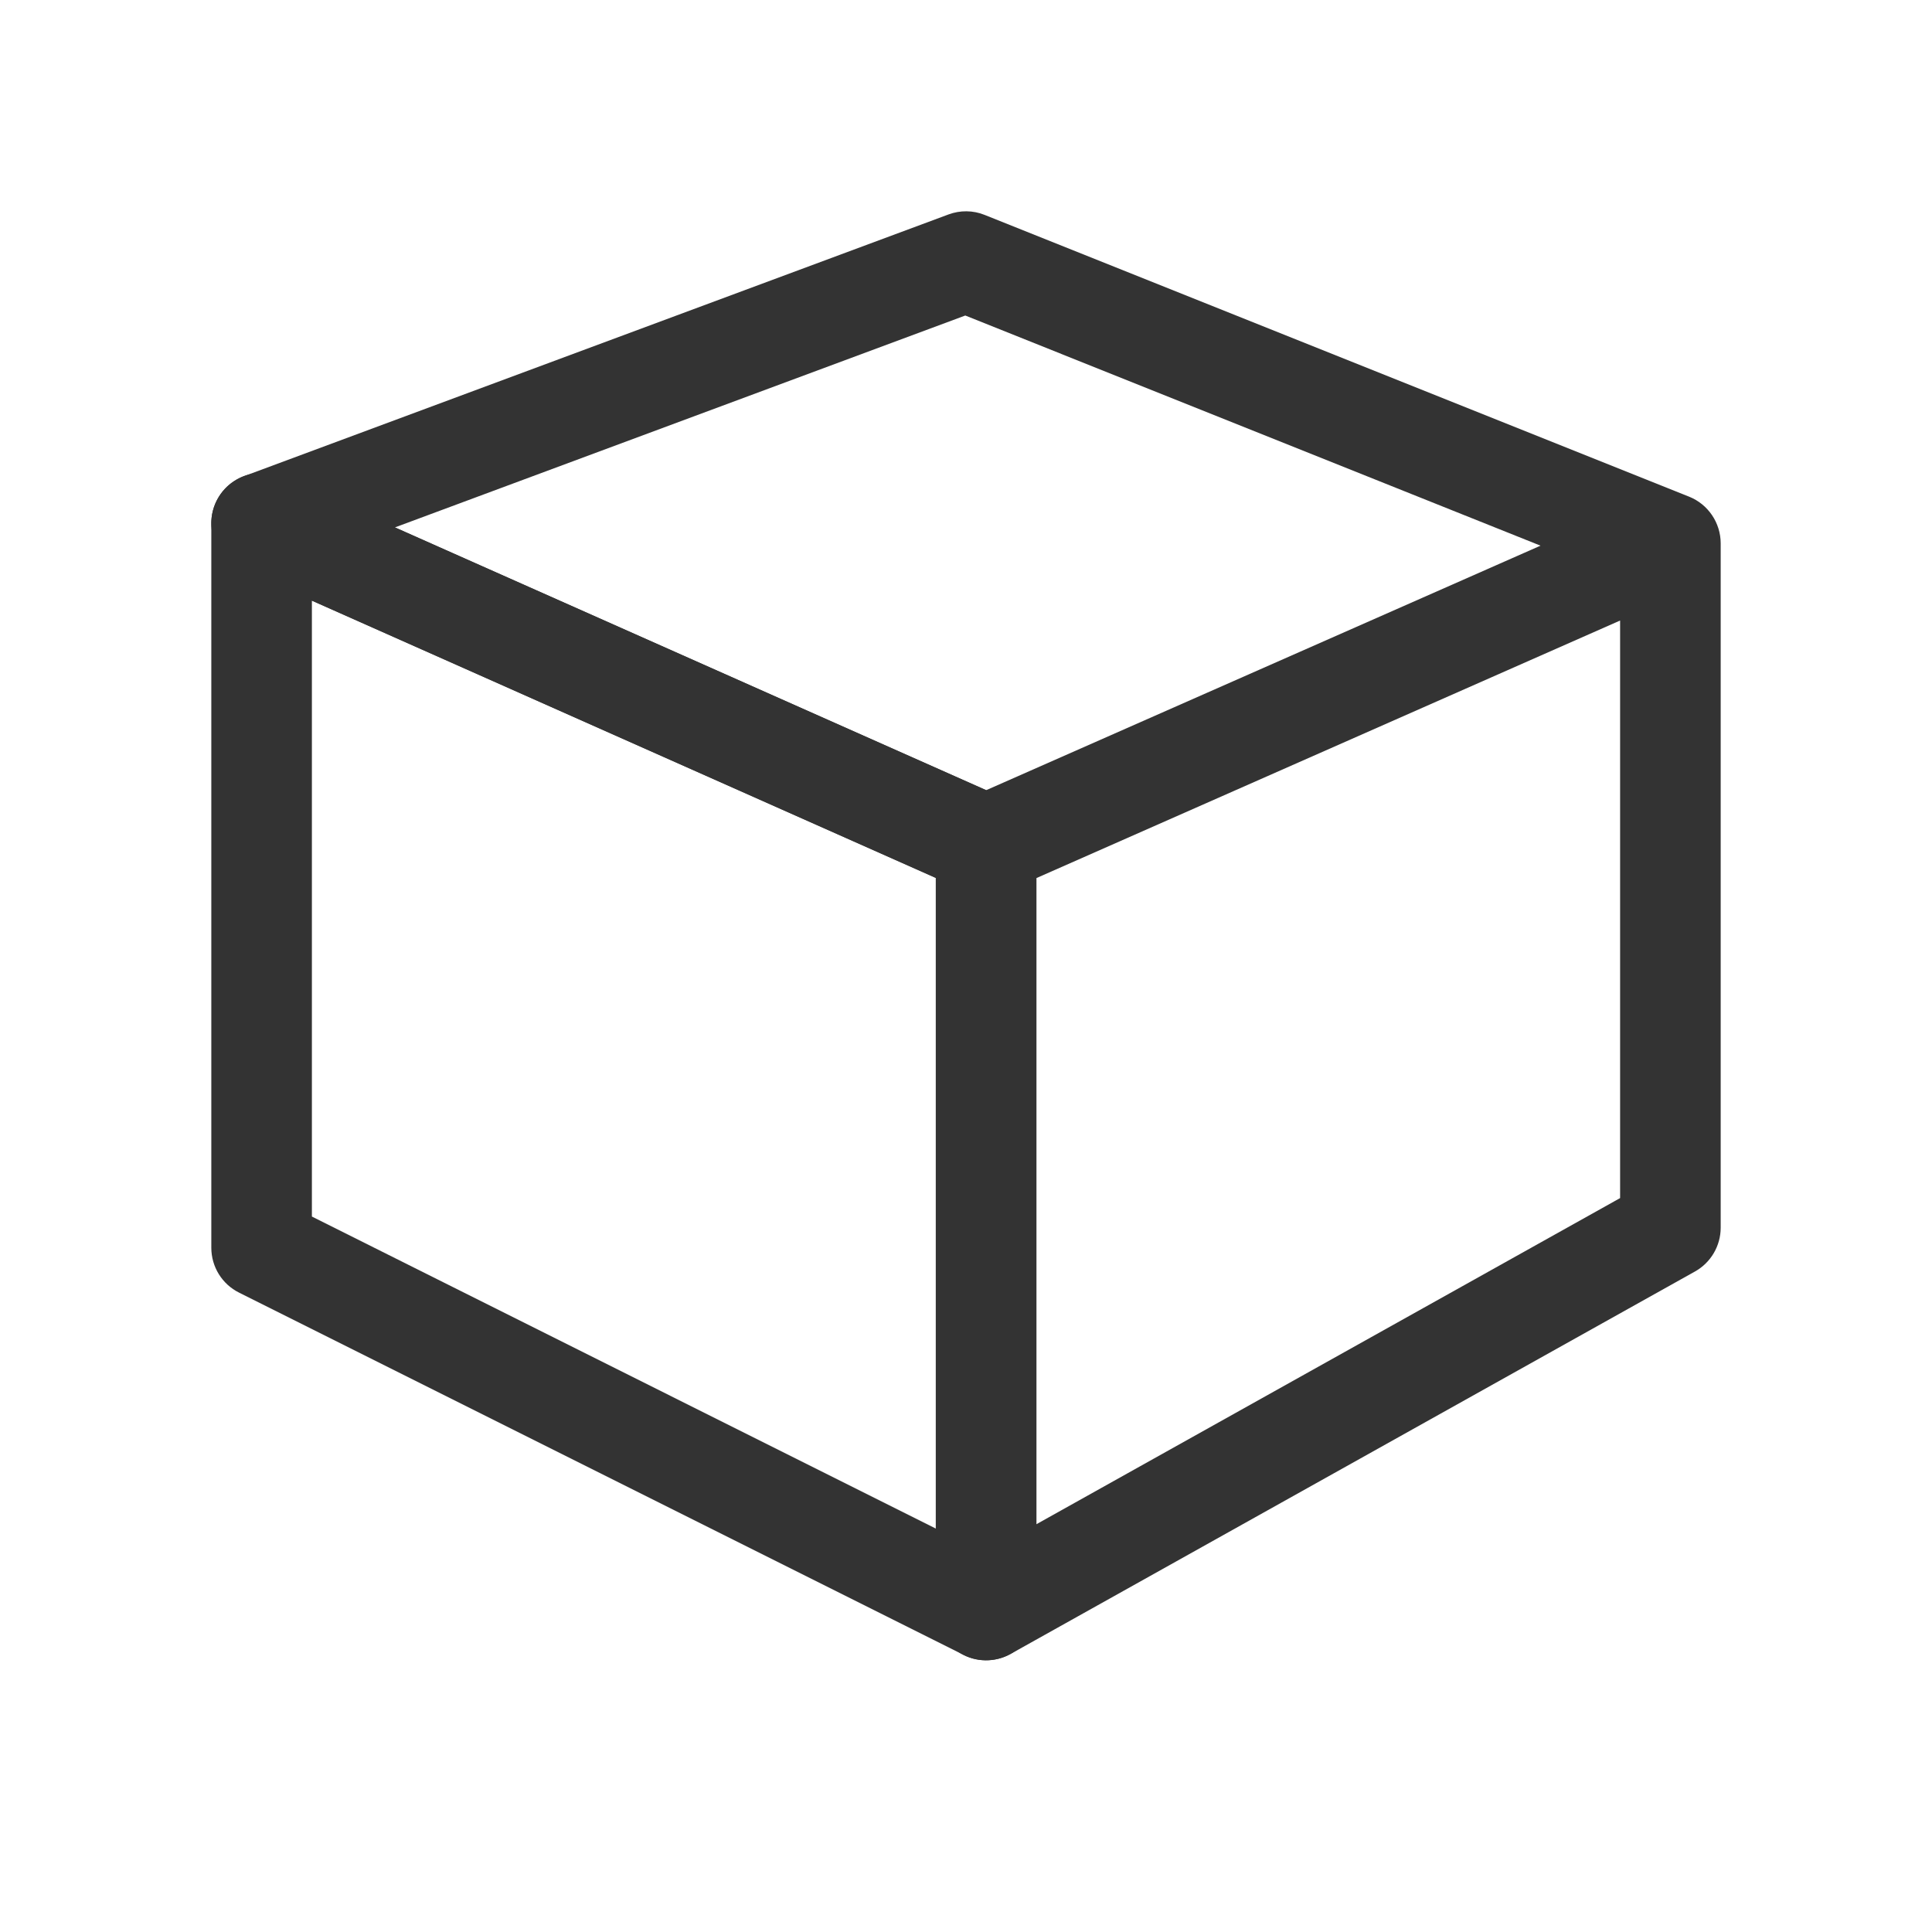
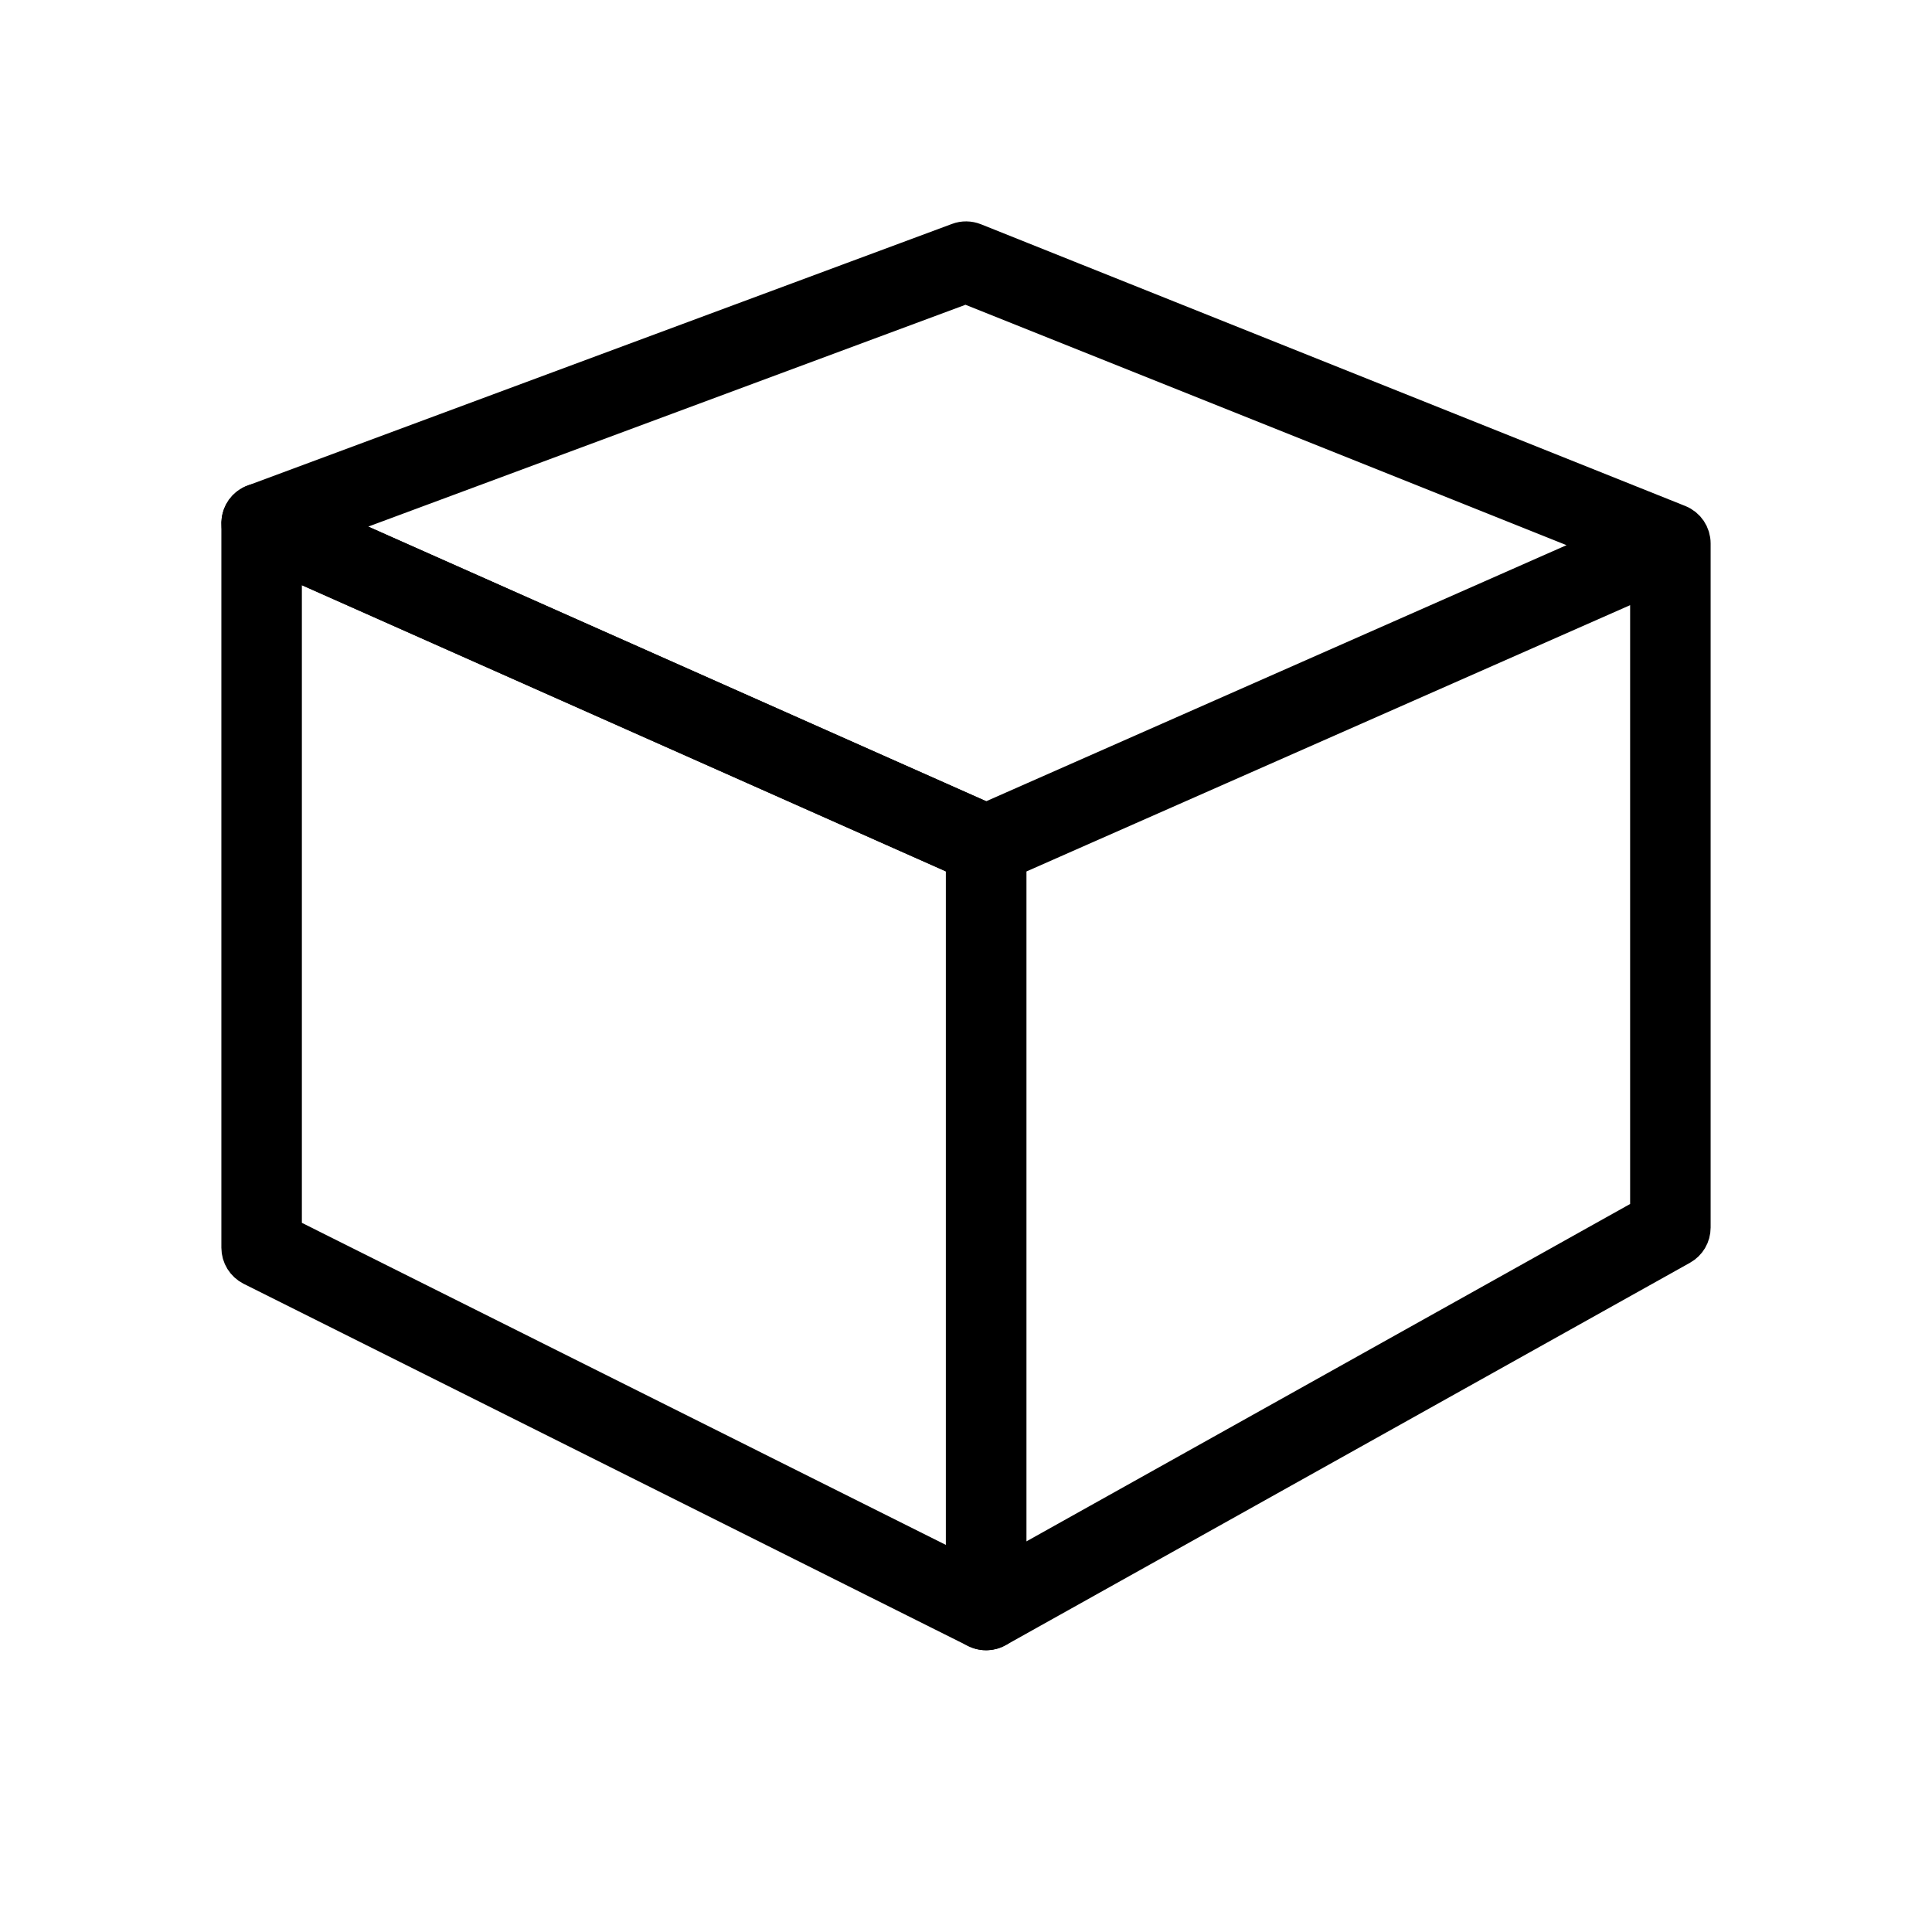
- <svg xmlns="http://www.w3.org/2000/svg" width="16" height="16" viewBox="0 0 16 16" fill="none">
-   <path fill-rule="evenodd" clip-rule="evenodd" d="M1.94 3.983C2.058 3.906 2.207 3.895 2.336 3.952L8.336 6.619C8.486 6.685 8.583 6.835 8.583 6.999V13.333C8.583 13.477 8.509 13.611 8.386 13.687C8.263 13.763 8.109 13.77 7.98 13.705L1.98 10.705C1.839 10.635 1.75 10.491 1.75 10.333V4.333C1.75 4.192 1.821 4.06 1.94 3.983ZM2.583 4.974V10.075L7.75 12.659V7.27L2.583 4.974Z" fill="#333333" />
-   <path fill-rule="evenodd" clip-rule="evenodd" d="M7.855 1.776C7.952 1.74 8.059 1.741 8.155 1.78L13.988 4.113C14.146 4.176 14.25 4.33 14.25 4.5V10.167C14.25 10.318 14.168 10.457 14.037 10.53L8.37 13.697C8.241 13.769 8.083 13.768 7.956 13.693C7.828 13.618 7.75 13.481 7.75 13.333V7.271L1.997 4.714C1.843 4.645 1.745 4.49 1.75 4.32C1.756 4.151 1.863 4.002 2.022 3.943L7.855 1.776ZM12.758 4.519L7.994 2.613L3.27 4.368L8.167 6.544L12.758 4.519ZM8.126 13.261C8.126 13.261 8.126 13.261 8.126 13.261V13.261ZM13.417 5.139L8.583 7.272V12.623L13.417 9.922V5.139Z" fill="#333333" />
+ <svg xmlns="http://www.w3.org/2000/svg" width="24" height="24" viewBox="0 0 24 24" fill="none">
+   <path fill-rule="evenodd" clip-rule="evenodd" d="M3.114 6.29C3.185 6.244 3.274 6.237 3.352 6.272L12.351 10.271C12.442 10.312 12.5 10.401 12.5 10.5V20C12.5 20.087 12.455 20.167 12.381 20.213C12.308 20.258 12.216 20.262 12.138 20.224L3.138 15.724C3.054 15.681 3 15.595 3 15.5V6.5C3 6.415 3.043 6.336 3.114 6.29ZM3.5 6.885V15.345L12 19.596V10.662L3.5 6.885Z" fill="currentColor" stroke="currentColor" stroke-width="0.5" stroke-linejoin="round" />
+   <path fill-rule="evenodd" clip-rule="evenodd" d="M11.913 3.016C11.971 2.994 12.035 2.995 12.093 3.018L20.843 6.518C20.938 6.556 21 6.648 21 6.75V15.25C21 15.341 20.951 15.424 20.872 15.468L12.372 20.218C12.294 20.262 12.2 20.261 12.123 20.216C12.047 20.171 12 20.089 12 20V10.662L3.148 6.728C3.056 6.687 2.997 6.594 3 6.492C3.003 6.391 3.068 6.301 3.163 6.266L11.913 3.016ZM12.5 10.663V19.574L20.5 15.103V7.134L12.5 10.663ZM20.105 6.761L11.997 3.518L3.912 6.521L12.25 10.227L20.105 6.761Z" fill="currentColor" stroke="currentColor" stroke-width="0.5" stroke-linejoin="round" />
</svg>
